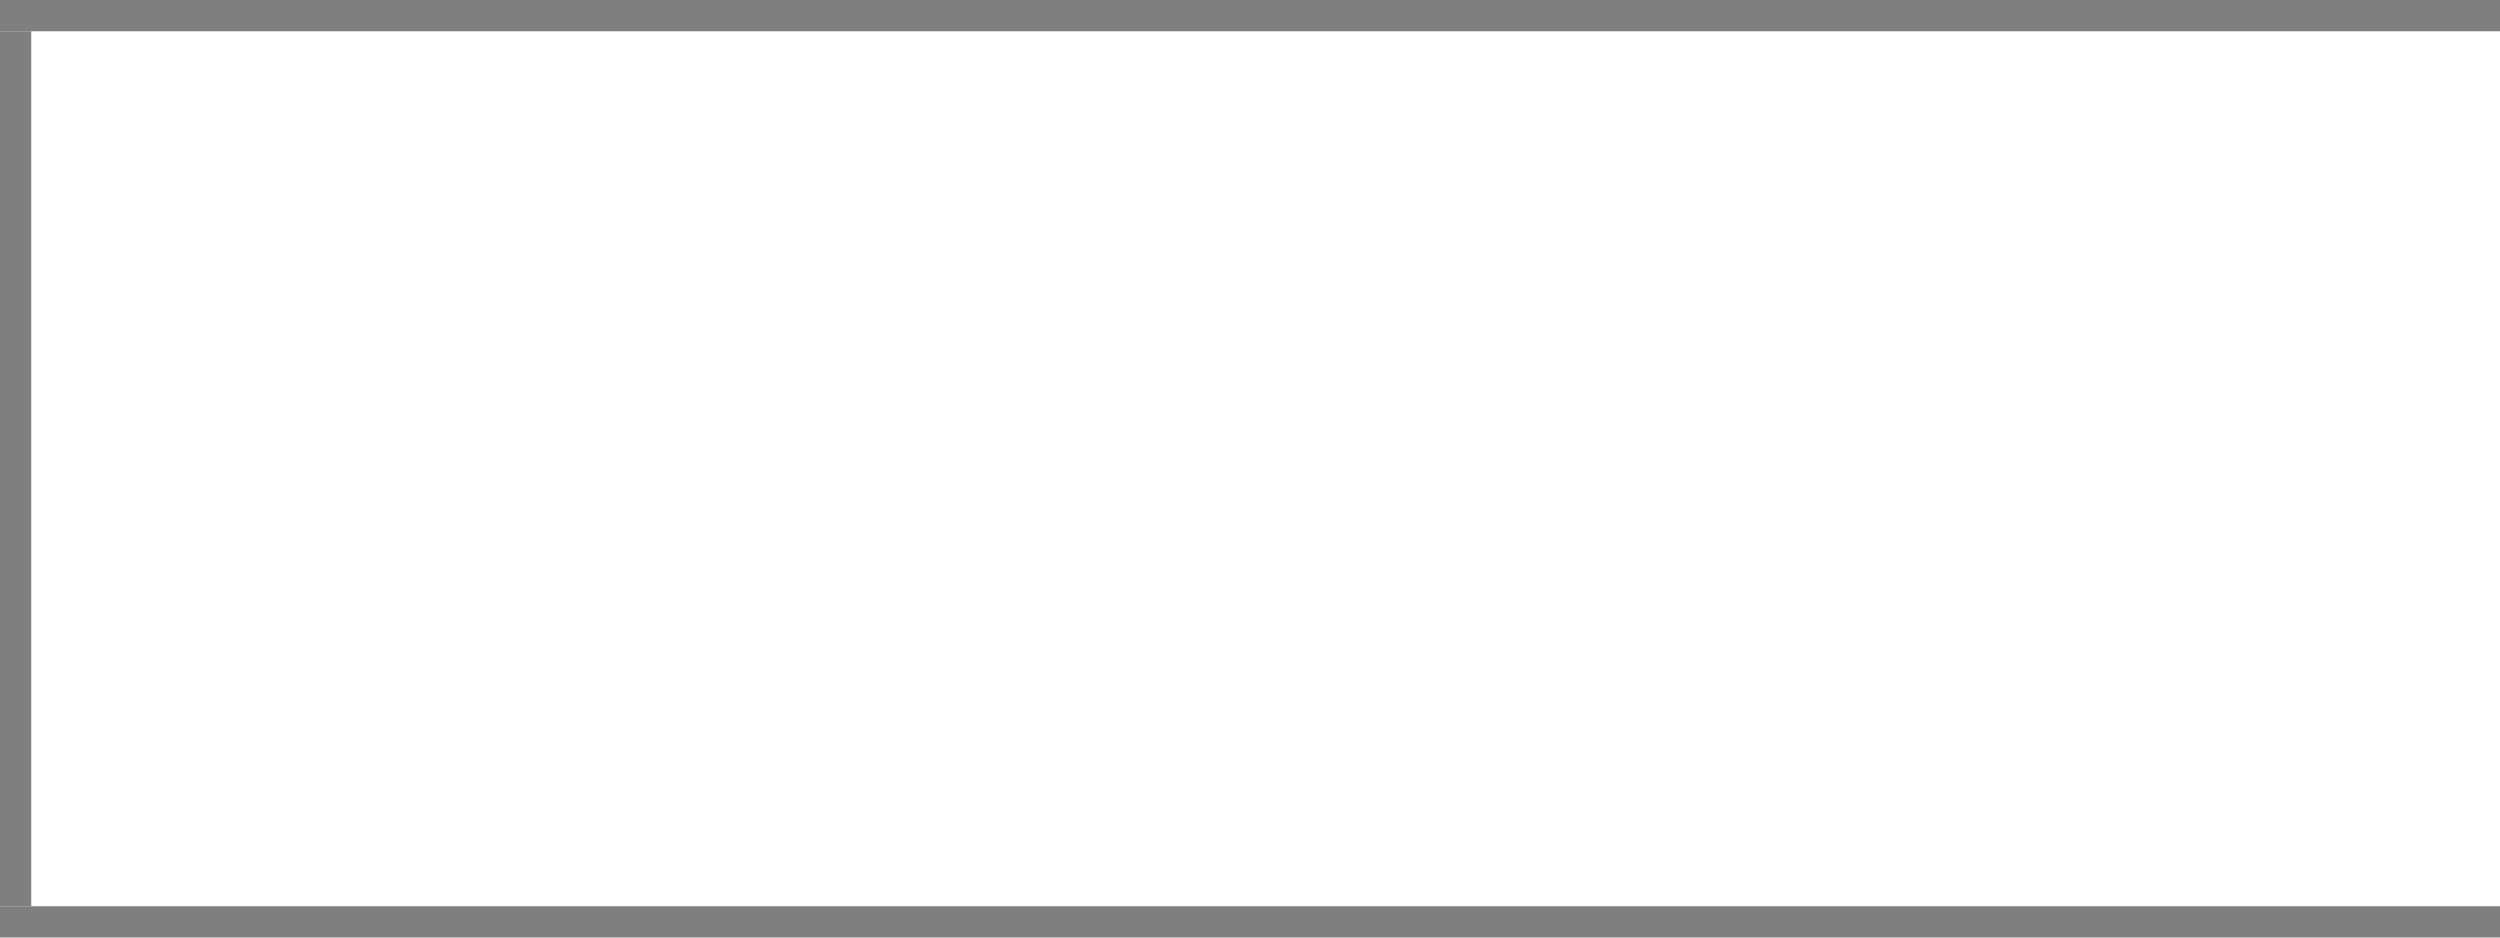
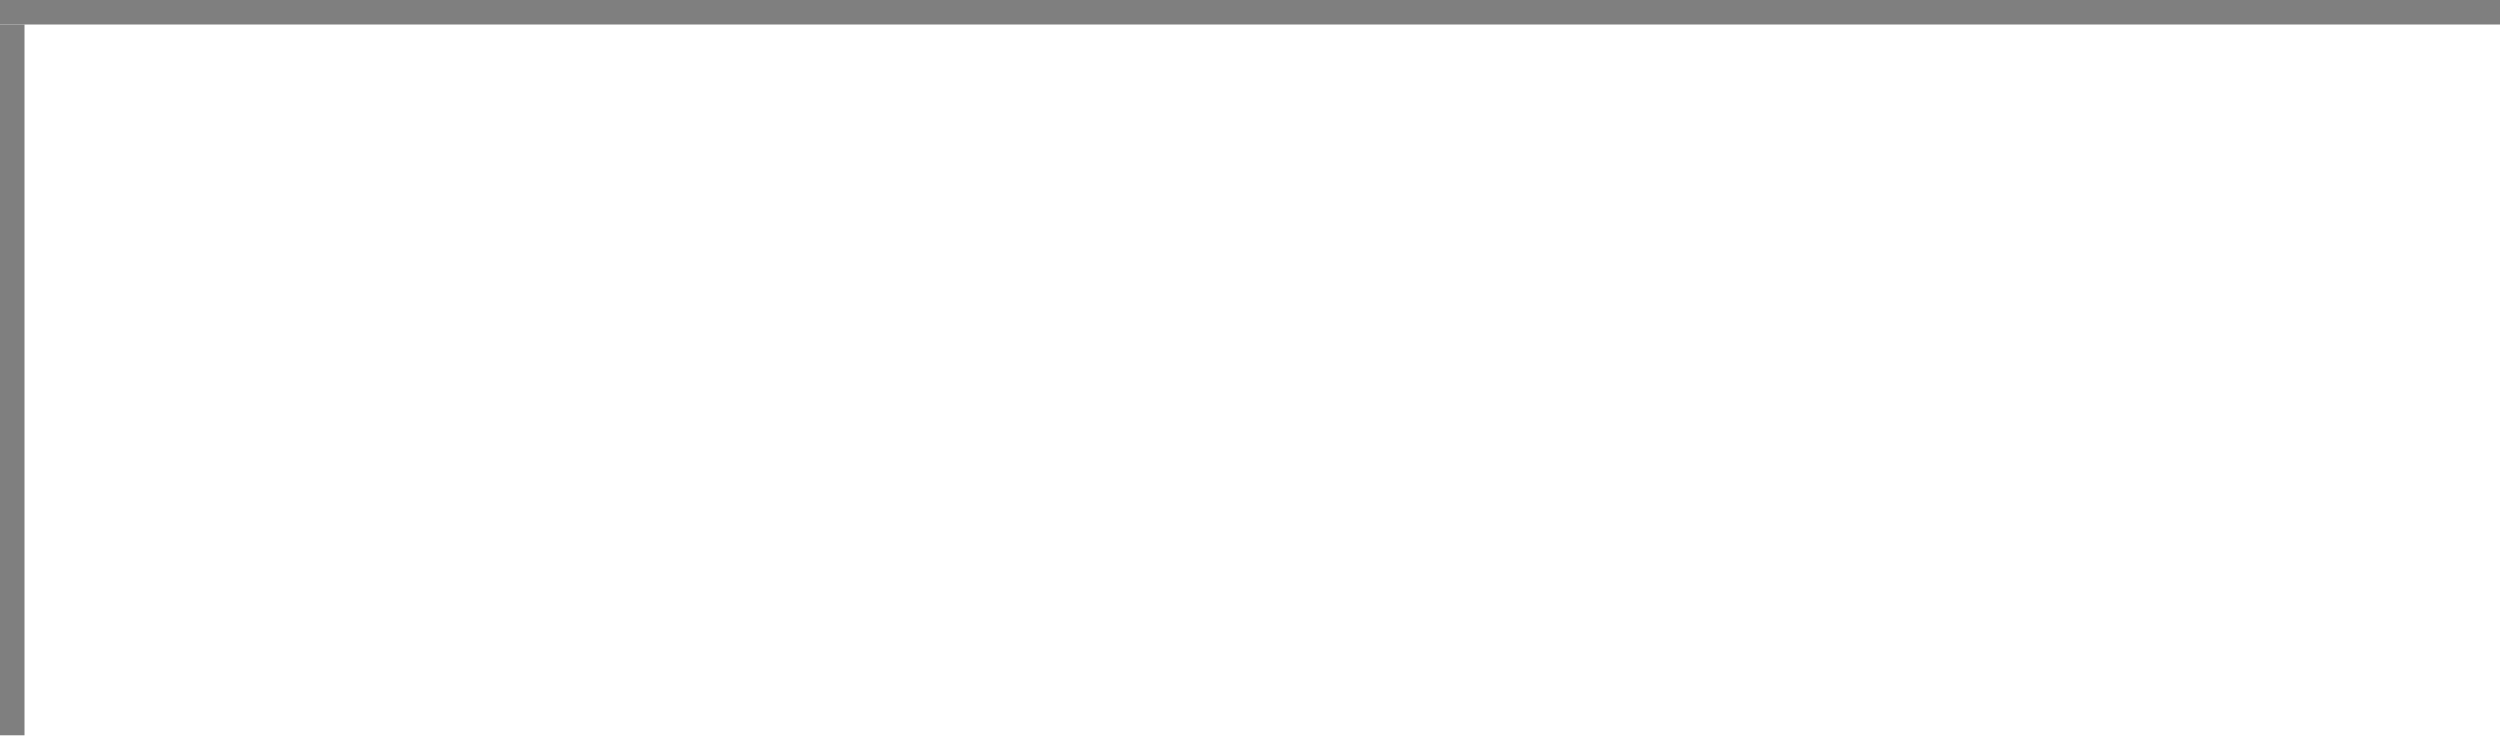
- <svg xmlns="http://www.w3.org/2000/svg" version="1.1" width="80px" height="30px" viewBox="302 180 80 30">
-   <path d="M 1 1  L 80 1  L 80 29  L 1 29  L 1 1  Z " fill-rule="nonzero" fill="rgba(255, 255, 255, 1)" stroke="none" transform="matrix(1 0 0 1 302 180 )" class="fill" />
-   <path d="M 0.5 1  L 0.5 29  " stroke-width="1" stroke-dasharray="0" stroke="rgba(127, 127, 127, 1)" fill="none" transform="matrix(1 0 0 1 302 180 )" class="stroke" />
-   <path d="M 0 0.5  L 80 0.5  " stroke-width="1" stroke-dasharray="0" stroke="rgba(127, 127, 127, 1)" fill="none" transform="matrix(1 0 0 1 302 180 )" class="stroke" />
-   <path d="M 0 29.5  L 80 29.5  " stroke-width="1" stroke-dasharray="0" stroke="rgba(127, 127, 127, 1)" fill="none" transform="matrix(1 0 0 1 302 180 )" class="stroke" />
+ <svg xmlns="http://www.w3.org/2000/svg" version="1.1" width="102px" height="30px" viewBox="0 150 102 30">
+   <path d="M 1 1  L 102 1  L 102 30  L 1 30  L 1 1  Z " fill-rule="nonzero" fill="rgba(255, 255, 255, 1)" stroke="none" transform="matrix(1 0 0 1 0 150 )" class="fill" />
+   <path d="M 0.5 1  L 0.5 30  " stroke-width="1" stroke-dasharray="0" stroke="rgba(127, 127, 127, 1)" fill="none" transform="matrix(1 0 0 1 0 150 )" class="stroke" />
+   <path d="M 0 0.5  L 102 0.5  " stroke-width="1" stroke-dasharray="0" stroke="rgba(127, 127, 127, 1)" fill="none" transform="matrix(1 0 0 1 0 150 )" class="stroke" />
</svg>
